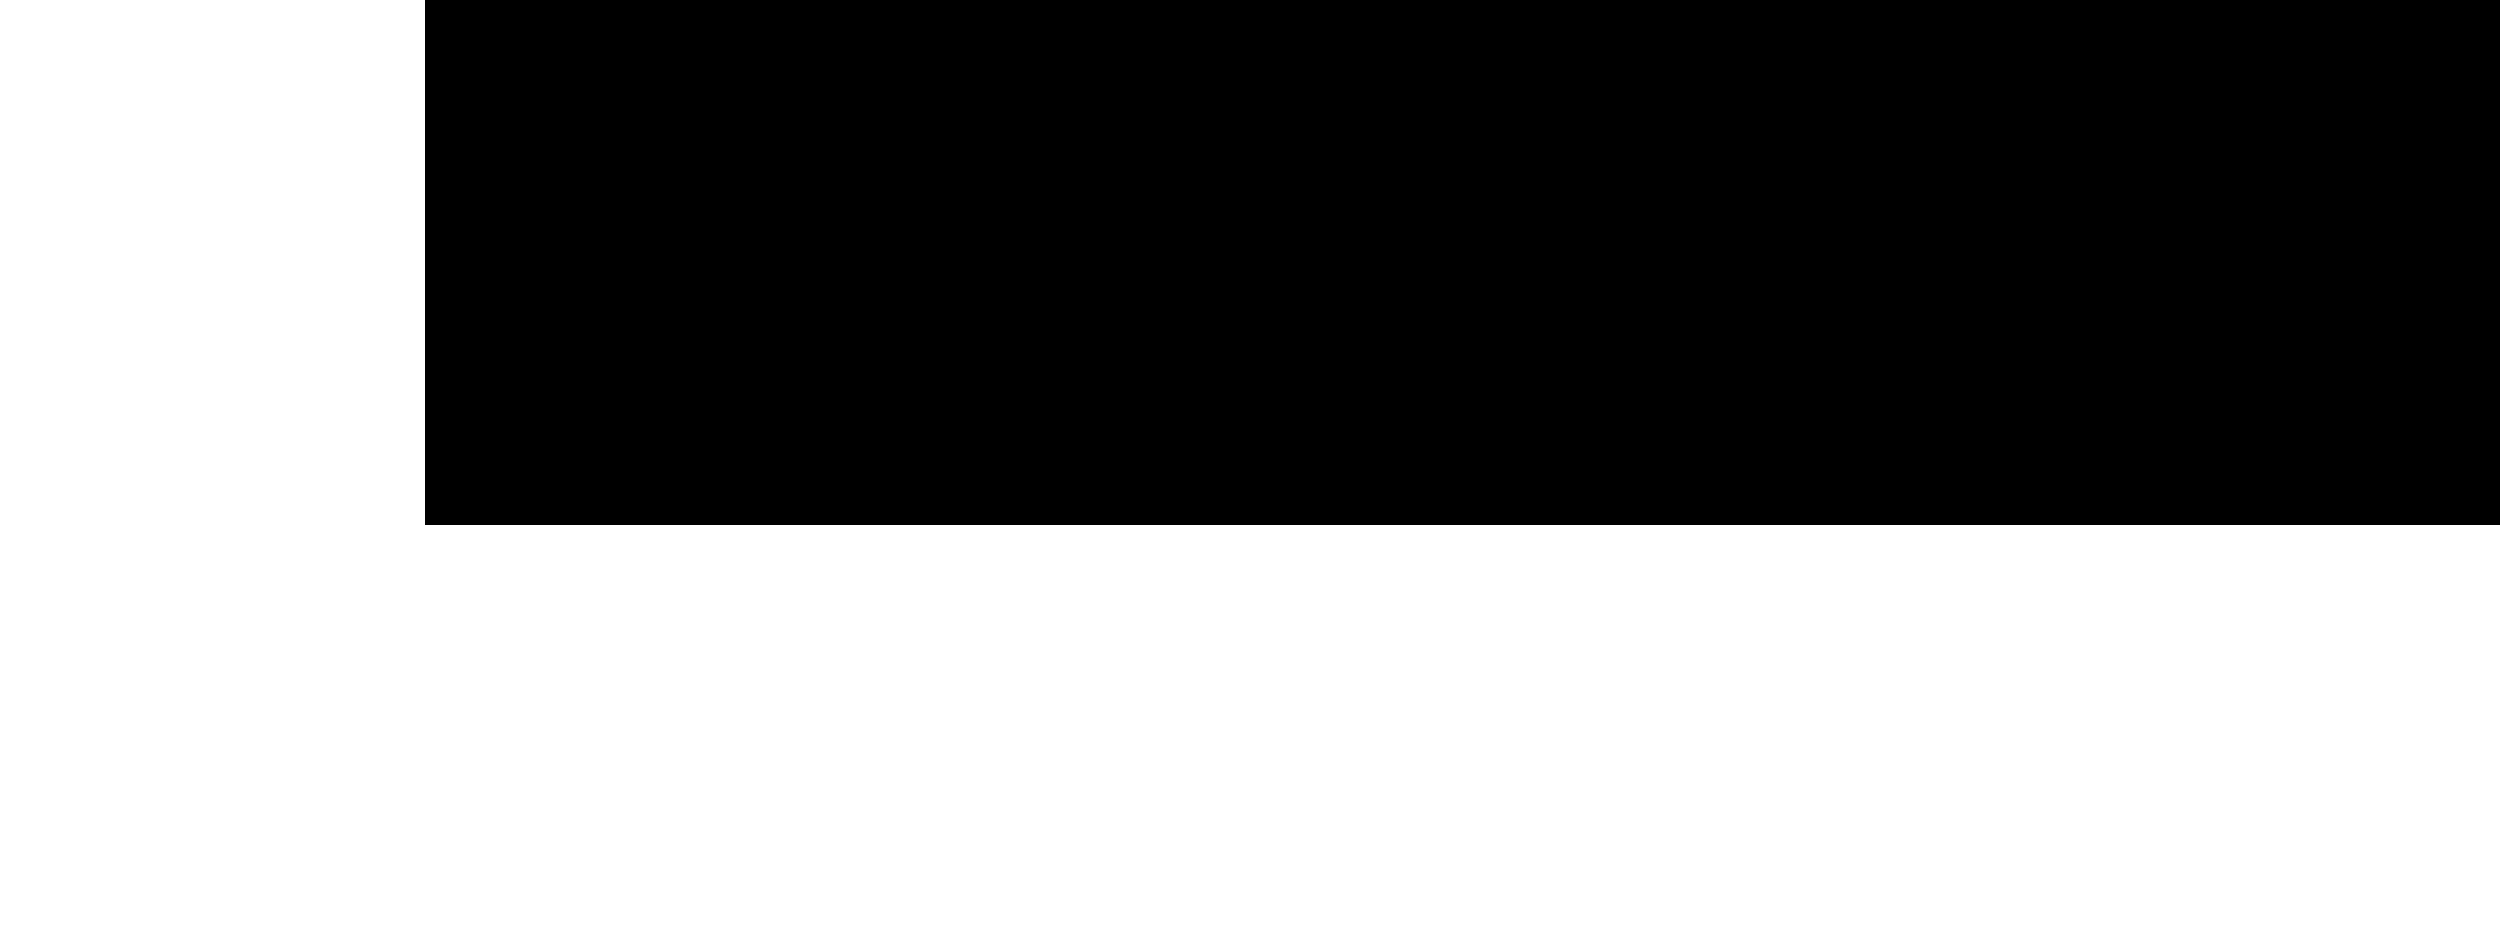
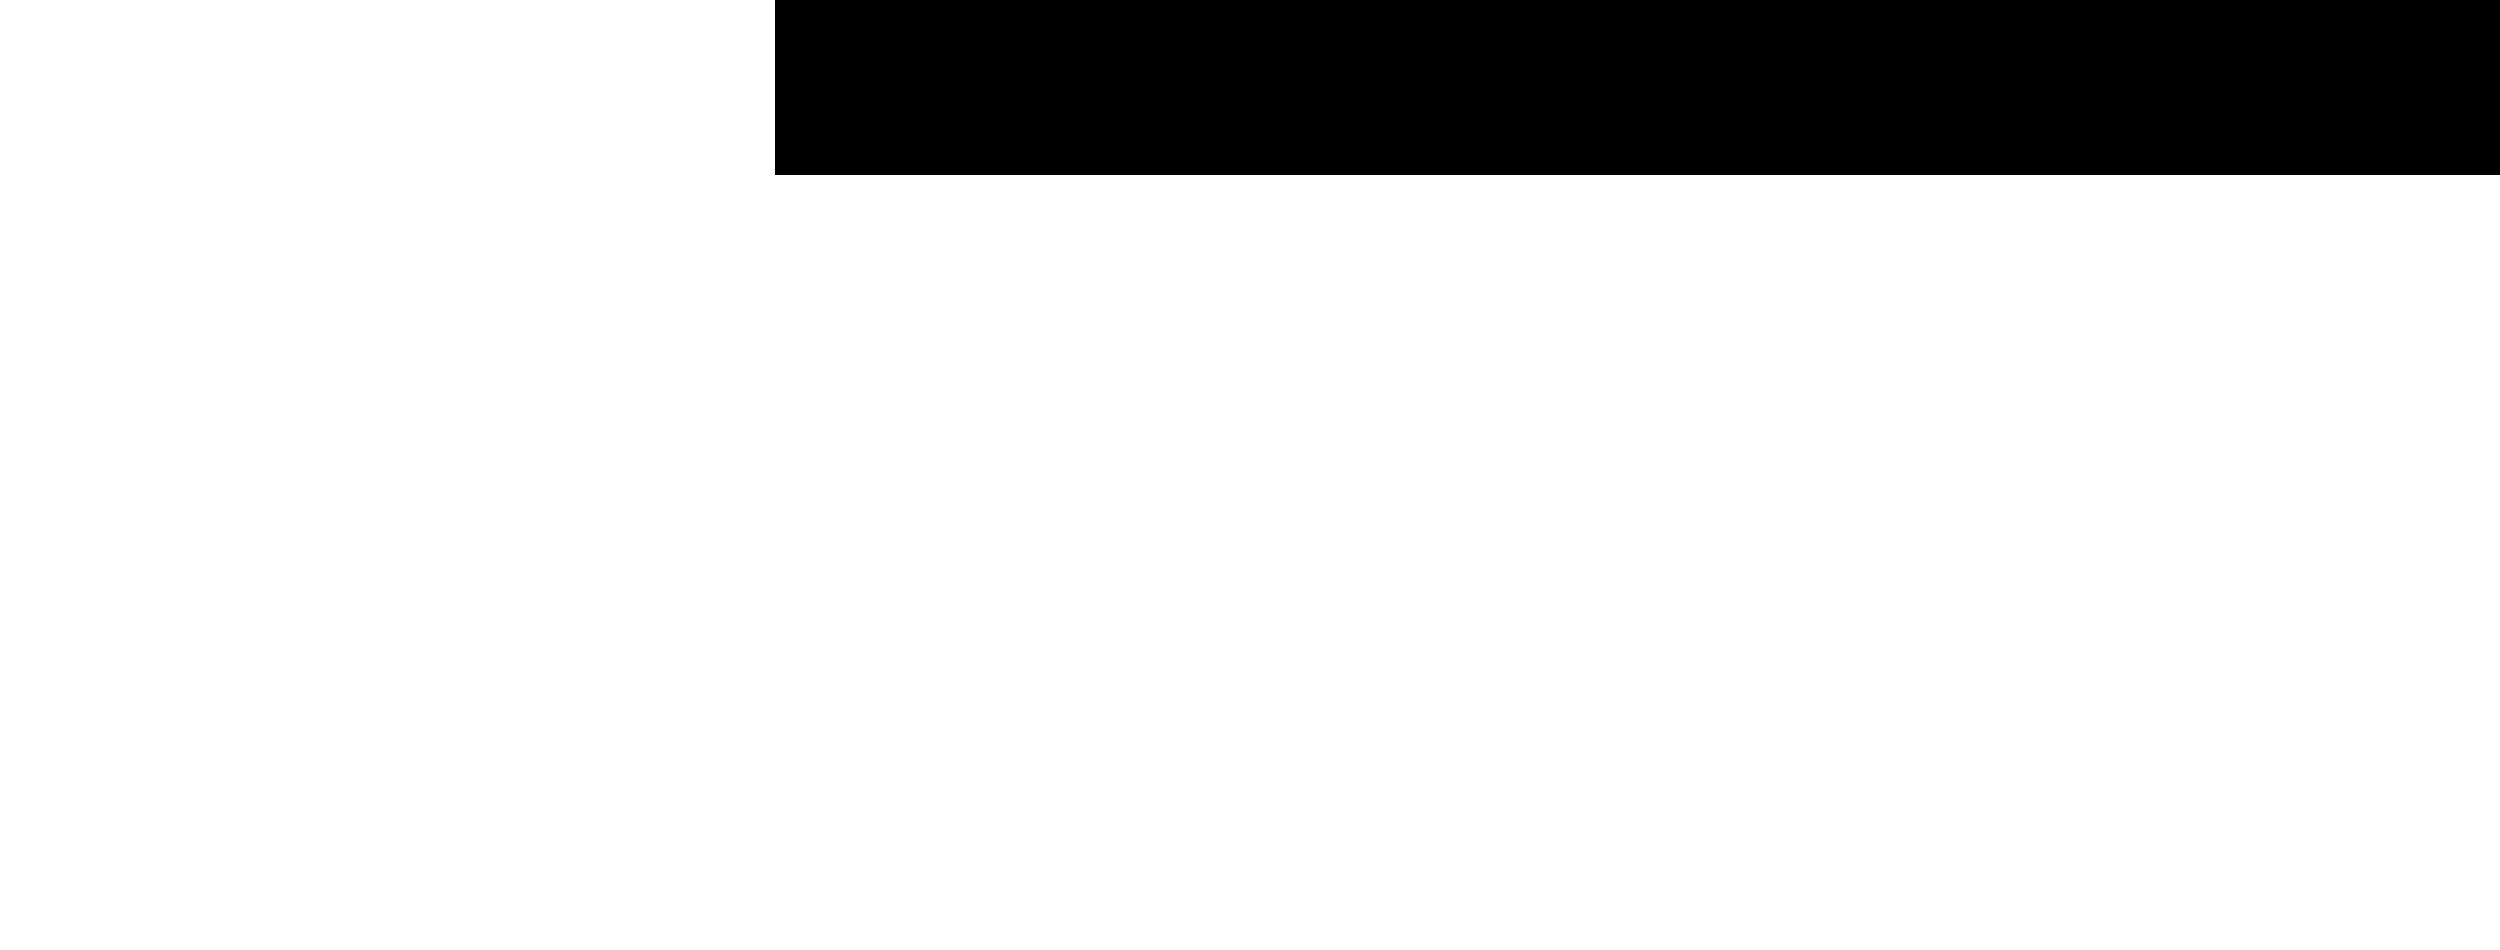
<svg xmlns="http://www.w3.org/2000/svg" viewBox="0.00 0.00 1.00 0.38" width="1.00" height="0.38">
  <g transform="translate(0,0.38) scale(1,-1)">
-     <path d="M 0.17 3.79 L 0.17 0.17 L 7.40 0.17 C 7.91 0.17 8.48 0.13 8.94 0.37 C 10.07 0.96 10.14 2.78 8.94 3.32 C 8.10 3.70 1.53 3.79 0.17 3.79 Z M 0.69 0.69 L 0.69 3.27 L 7.40 3.10 C 10.08 3.08 10.18 0.69 7.23 0.69 L 0.69 0.69 Z" fill="#000" fill-rule="evenodd" />
+     <path d="M 0.31 6.73 L 0.31 0.31 L 13.15 0.31 C 14.06 0.31 15.08 0.23 15.90 0.67 C 17.91 1.72 18.02 4.94 15.90 5.91 C 14.40 6.58 2.71 6.73 0.31 6.73 Z M 1.22 1.22 L 1.22 5.81 L 13.15 5.51 C 17.92 5.48 18.09 1.23 12.85 1.22 L 1.22 1.22 Z" fill="#000" fill-rule="evenodd" />
  </g>
</svg>
